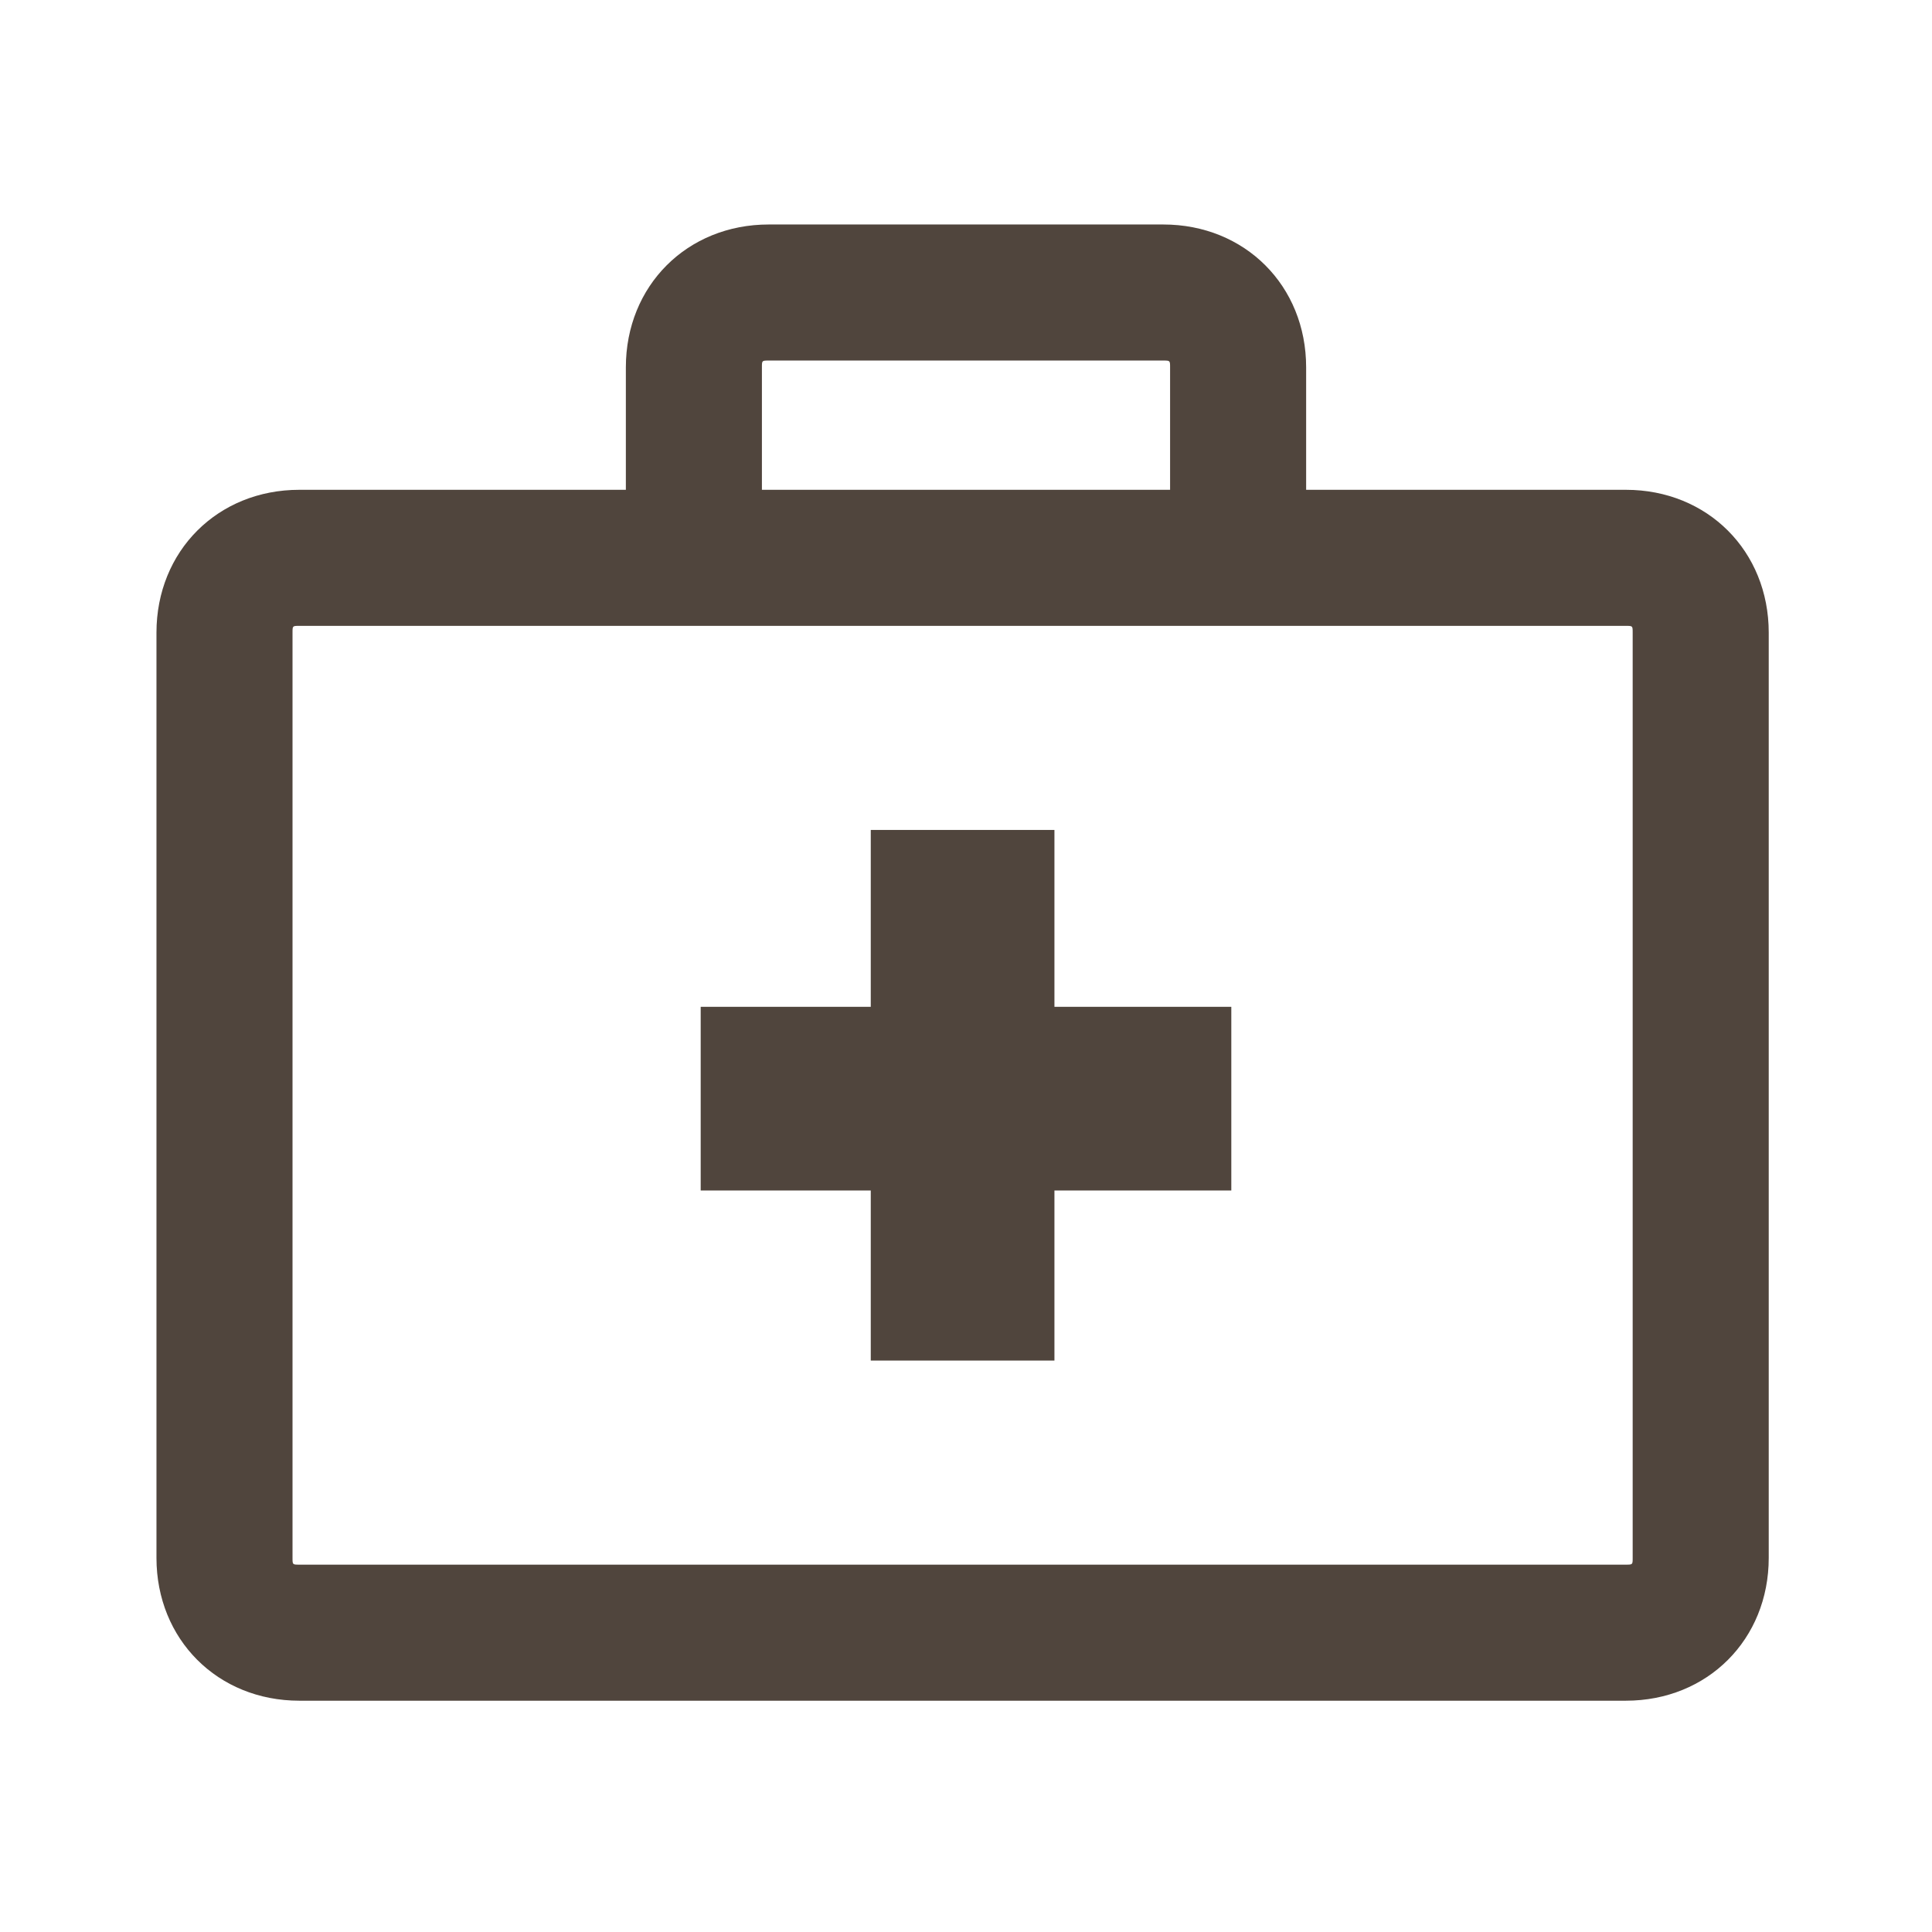
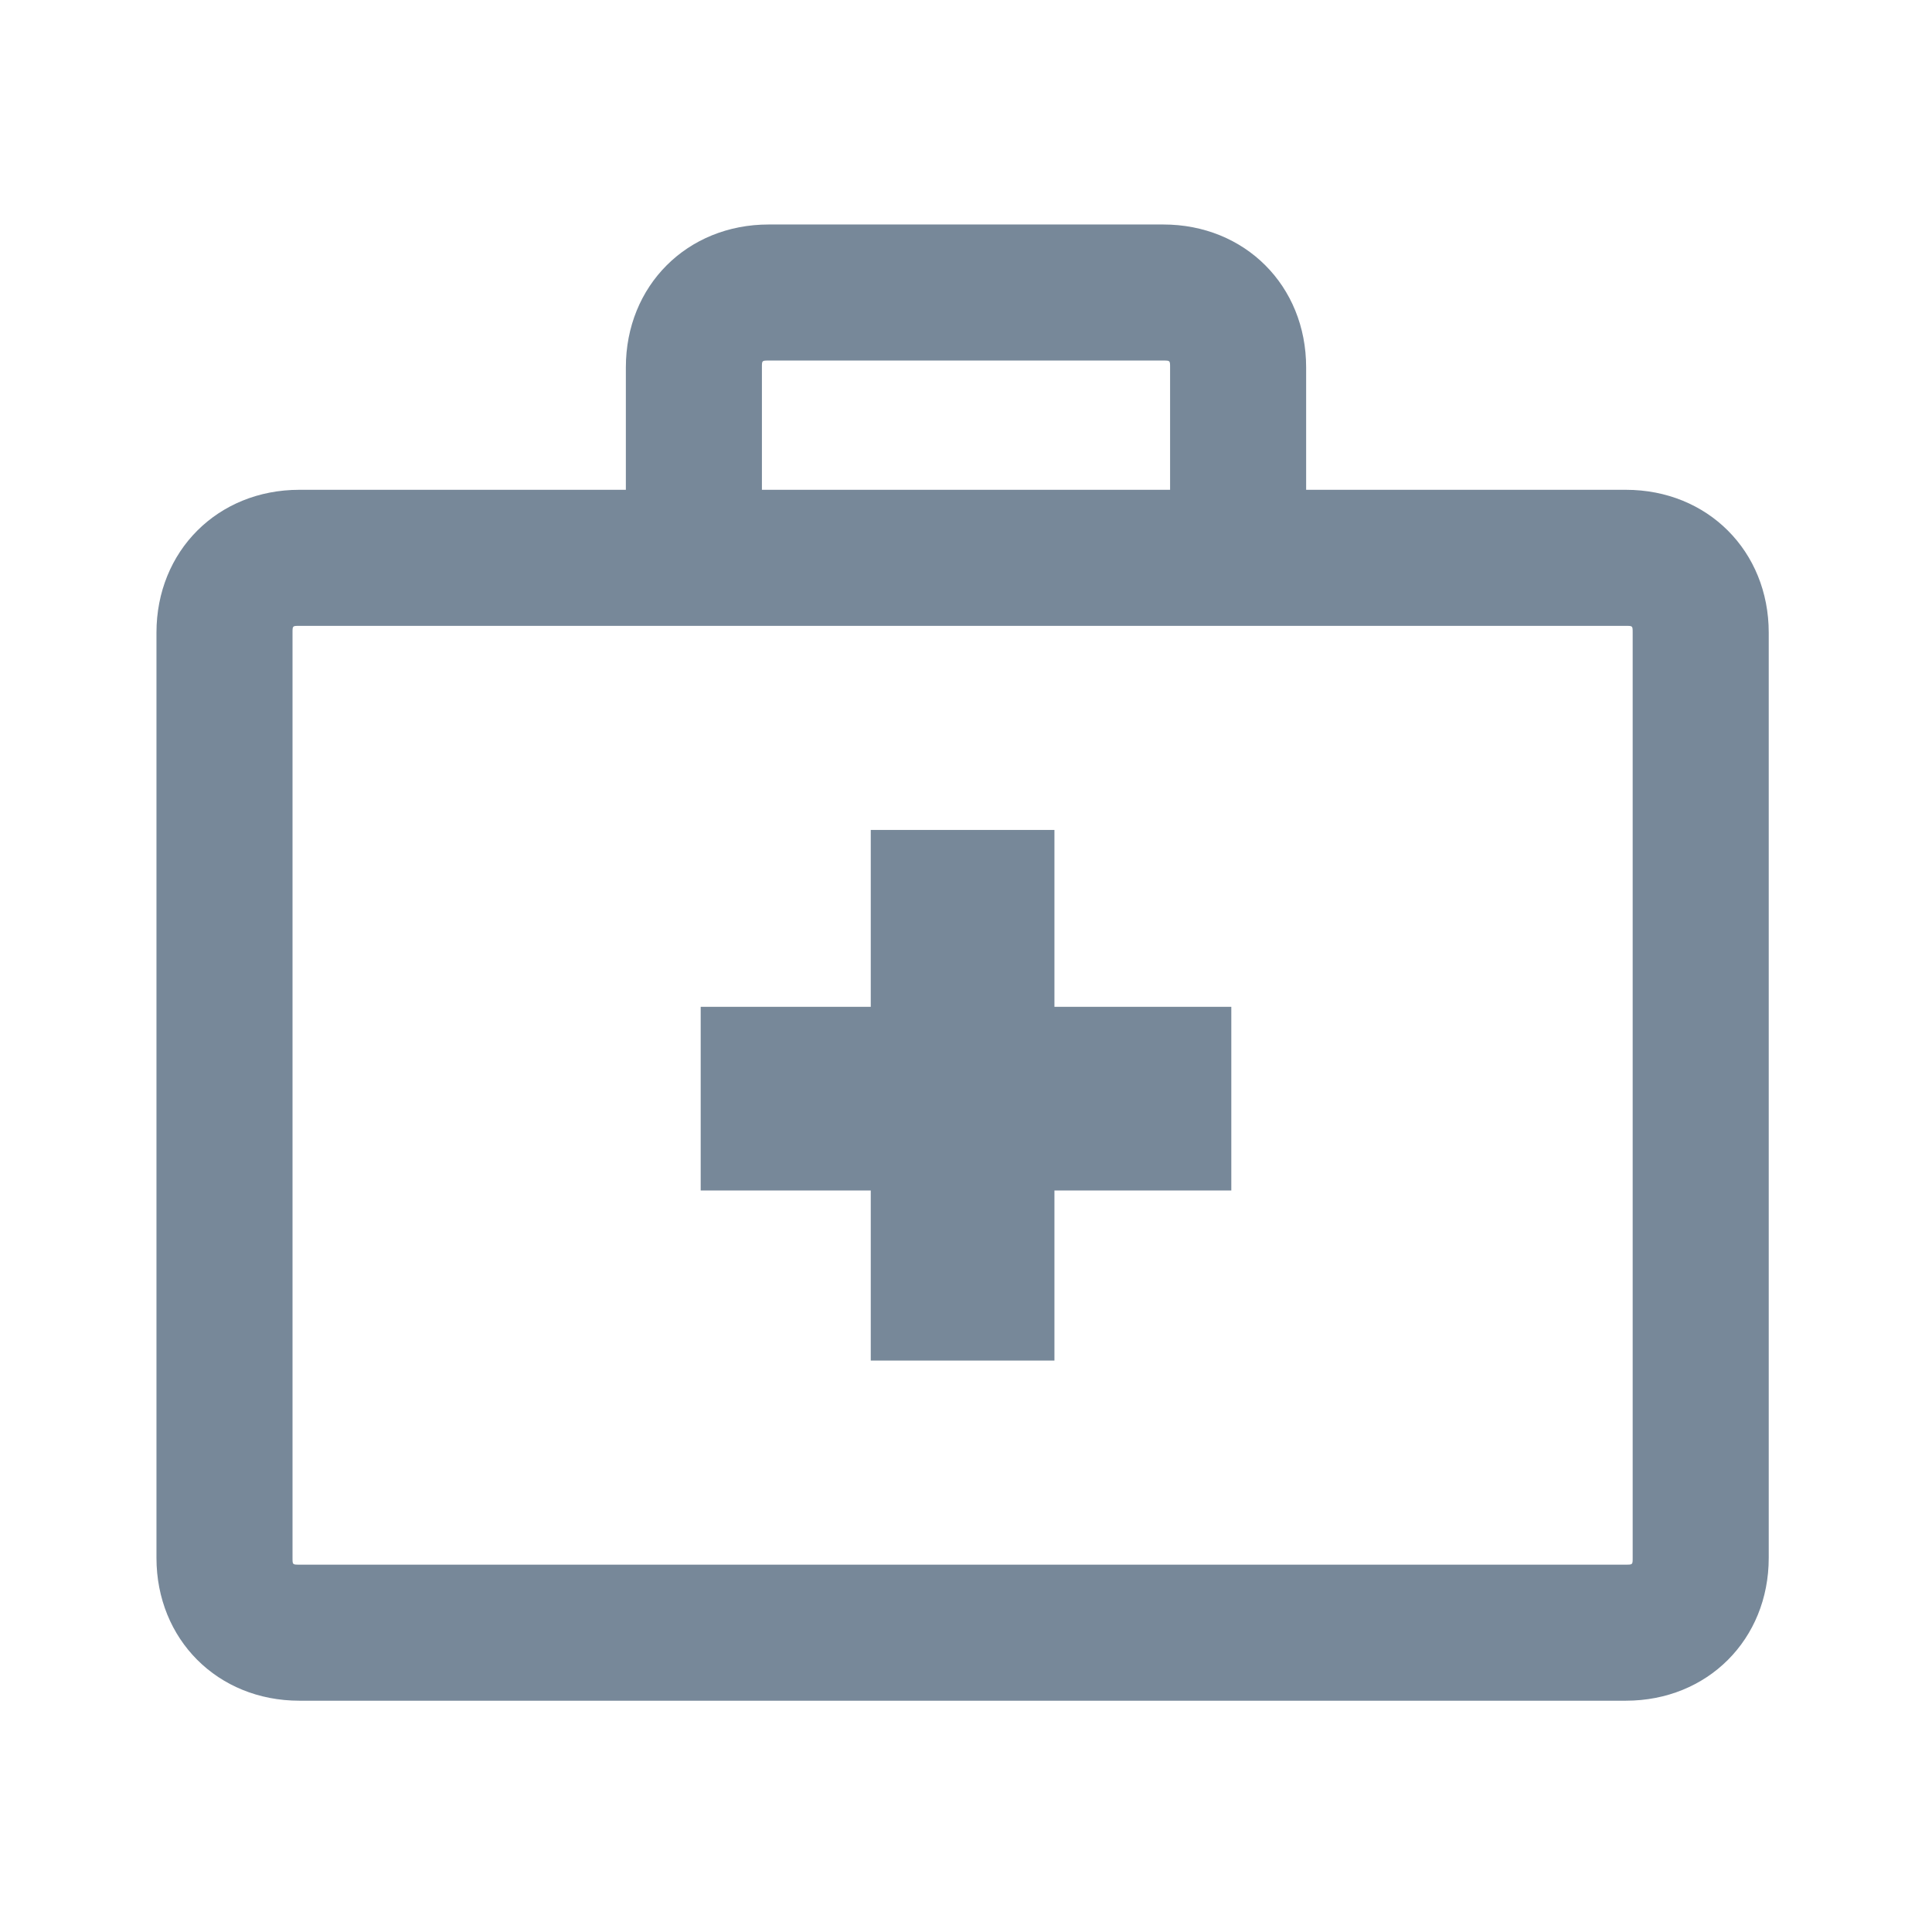
<svg xmlns="http://www.w3.org/2000/svg" version="1.1" id="Layer_1" x="0px" y="0px" viewBox="0 0 28.4 28.4" enable-background="new 0 0 28.4 28.4" xml:space="preserve">
  <g>
    <g>
-       <path fill="#50453D" d="M23.9,25H4.4c-1.2,0-2.1-0.9-2.1-2.1V9.3c0-1.2,0.9-2.1,2.1-2.1h19.5c1.2,0,2.1,0.9,2.1,2.1v13.6    C26,24.1,25.1,25,23.9,25L23.9,25z M4.4,9.2c-0.1,0-0.1,0-0.1,0.1v13.6c0,0.1,0,0.1,0.1,0.1h19.5c0.1,0,0.1,0,0.1-0.1V9.3    c0-0.1,0-0.1-0.1-0.1H4.4L4.4,9.2z" />
+       <path fill="#778899" d="M23.9,25H4.4c-1.2,0-2.1-0.9-2.1-2.1V9.3c0-1.2,0.9-2.1,2.1-2.1h19.5c1.2,0,2.1,0.9,2.1,2.1v13.6    C26,24.1,25.1,25,23.9,25L23.9,25z M4.4,9.2c-0.1,0-0.1,0-0.1,0.1v13.6c0,0.1,0,0.1,0.1,0.1h19.5c0.1,0,0.1,0,0.1-0.1V9.3    c0-0.1,0-0.1-0.1-0.1H4.4L4.4,9.2z" />
    </g>
    <g>
-       <path fill="#50453D" d="M18.2,8.9c-0.6,0-1-0.4-1-1V5.4c0-0.1,0-0.1-0.1-0.1h-5.8c-0.1,0-0.1,0-0.1,0.1v2.5c0,0.6-0.4,1-1,1    c-0.6,0-1-0.4-1-1V5.4c0-1.2,0.9-2.1,2.1-2.1h5.8c1.2,0,2.1,0.9,2.1,2.1v2.5C19.2,8.5,18.7,8.9,18.2,8.9L18.2,8.9z" />
+       <path fill="#778899" d="M18.2,8.9c-0.6,0-1-0.4-1-1V5.4c0-0.1,0-0.1-0.1-0.1h-5.8c-0.1,0-0.1,0-0.1,0.1v2.5c0,0.6-0.4,1-1,1    c-0.6,0-1-0.4-1-1V5.4c0-1.2,0.9-2.1,2.1-2.1h5.8c1.2,0,2.1,0.9,2.1,2.1v2.5C19.2,8.5,18.7,8.9,18.2,8.9L18.2,8.9z" />
    </g>
-     <polygon fill="#50453D" points="15.5,12.2 12.8,12.2 12.8,14.8 10.3,14.8 10.3,17.5 12.8,17.5 12.8,20 15.5,20 15.5,17.5    18.1,17.5 18.1,14.8 15.5,14.8 15.5,12.2  " />
+     <polygon fill="#778899" points="15.5,12.2 12.8,12.2 12.8,14.8 10.3,14.8 10.3,17.5 12.8,17.5 12.8,20 15.5,20 15.5,17.5    18.1,17.5 18.1,14.8 15.5,14.8 15.5,12.2  " />
  </g>
</svg>
